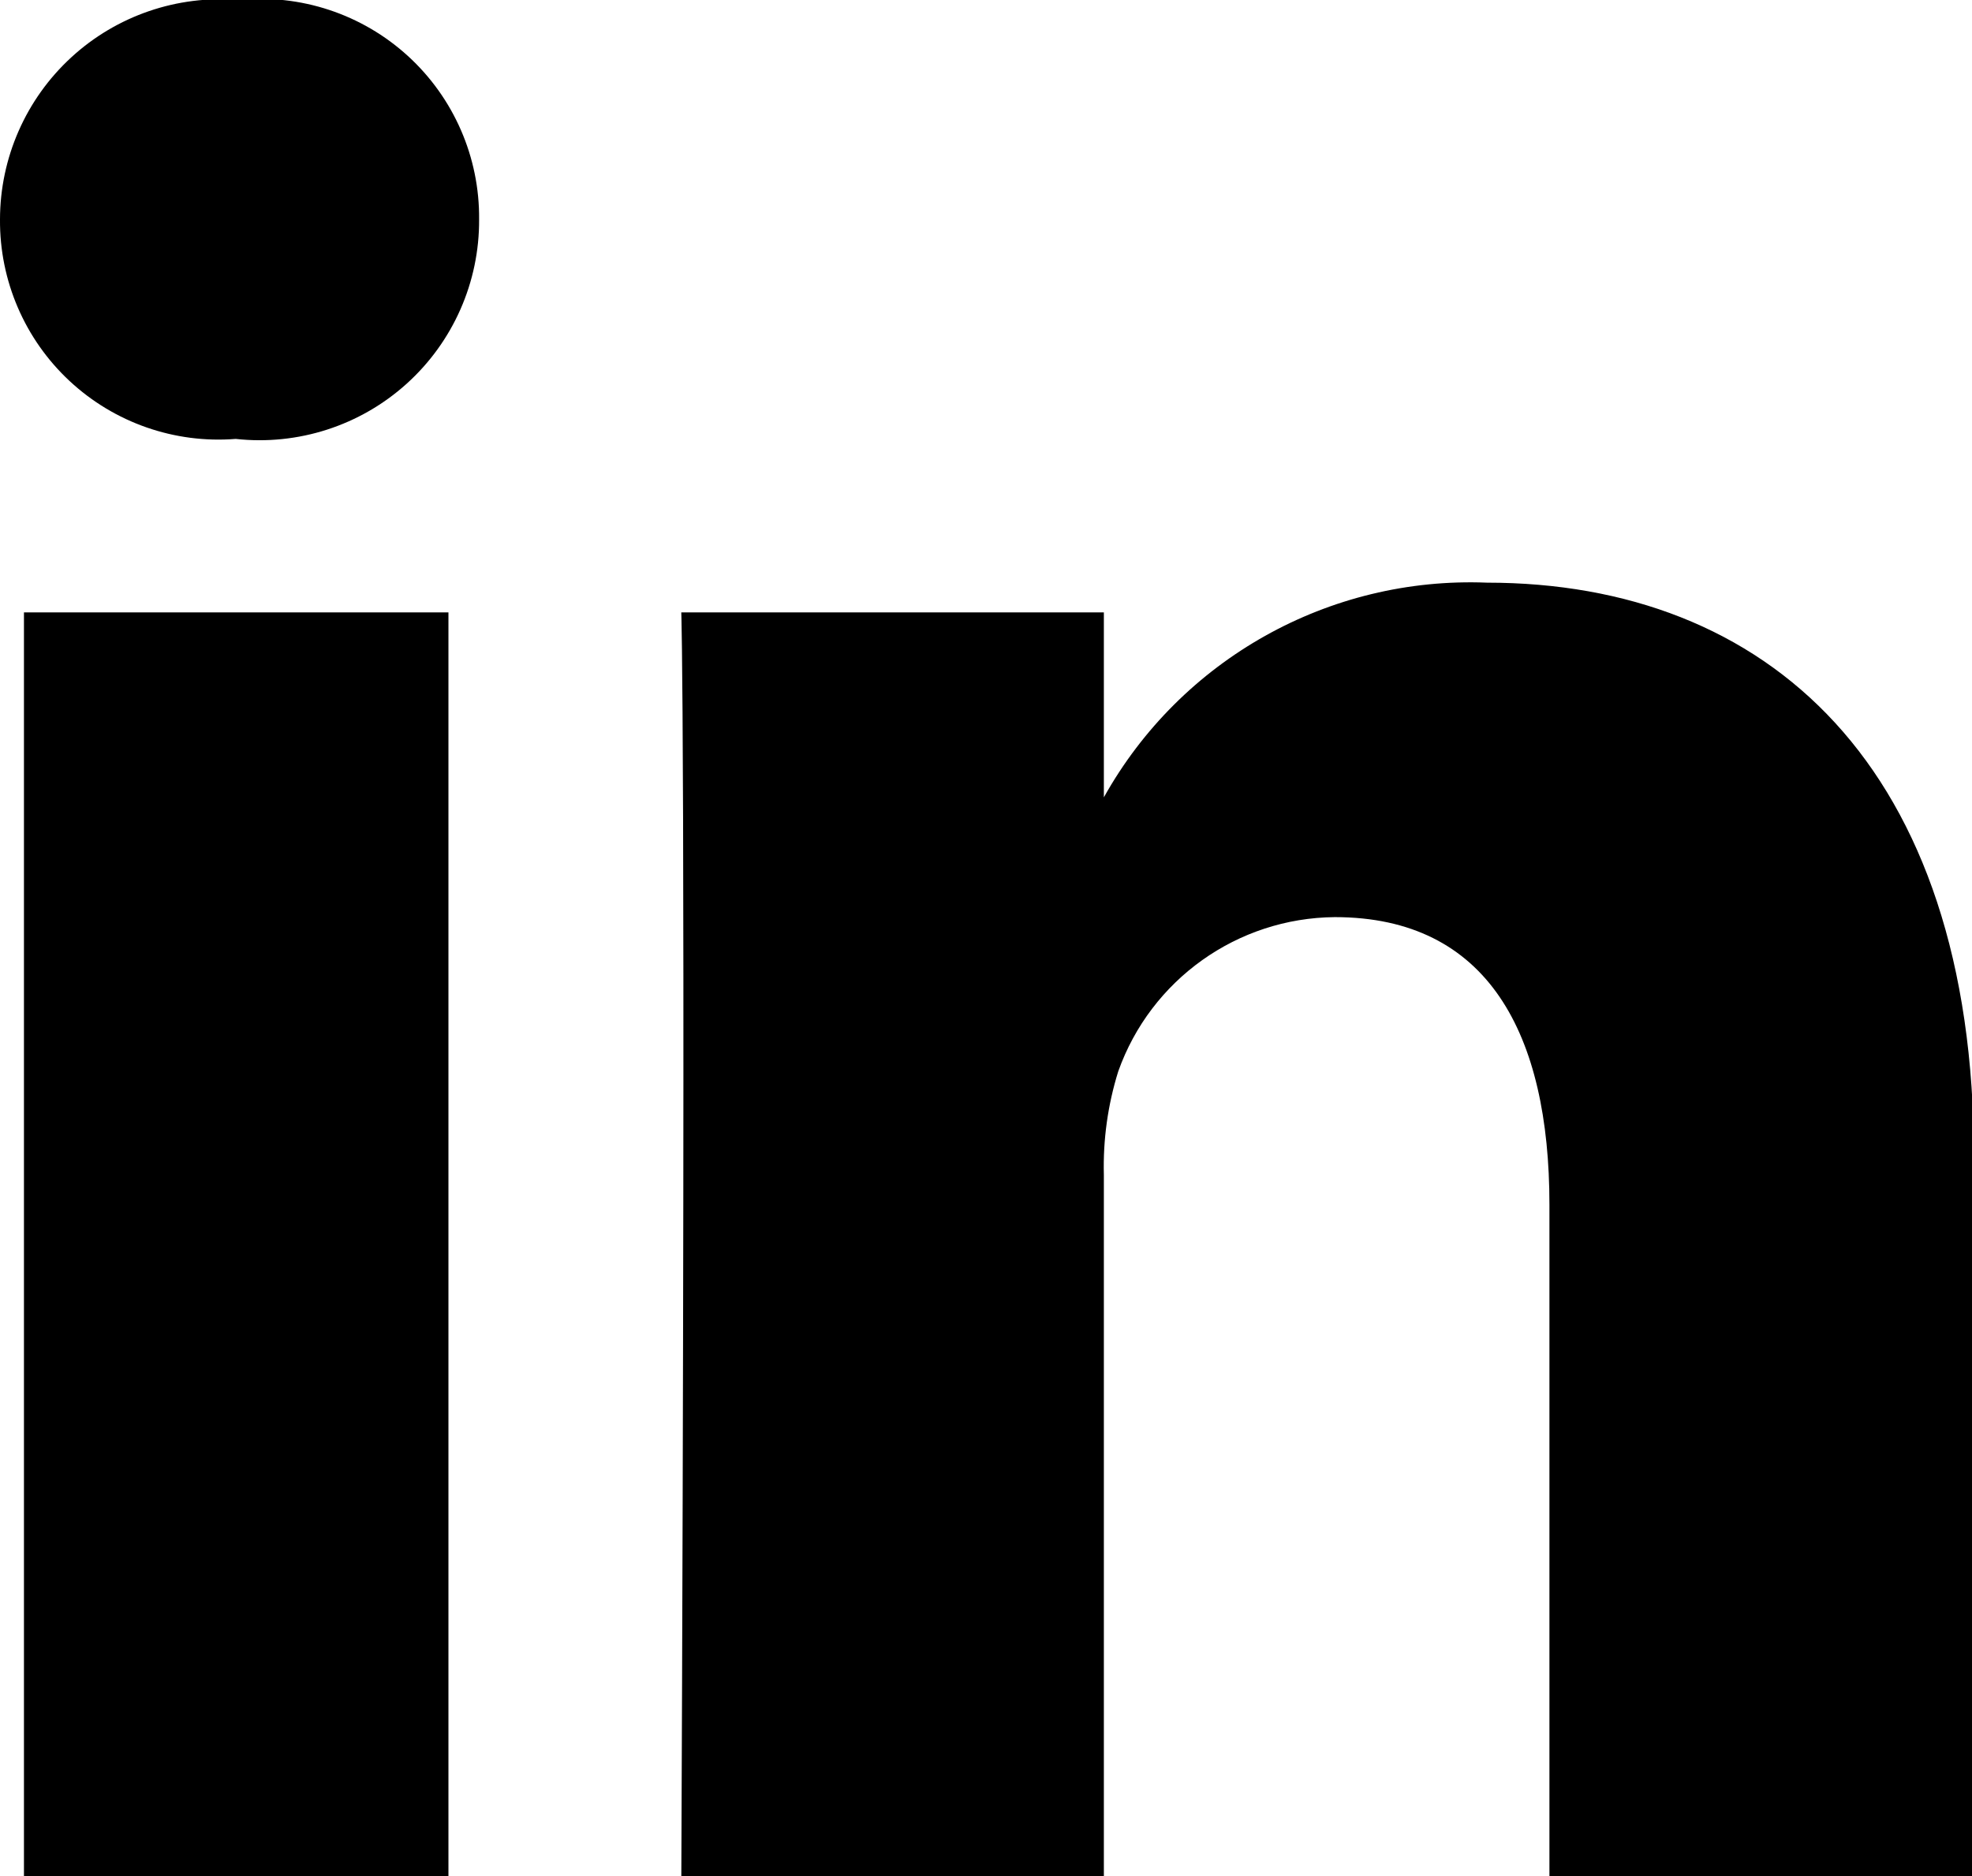
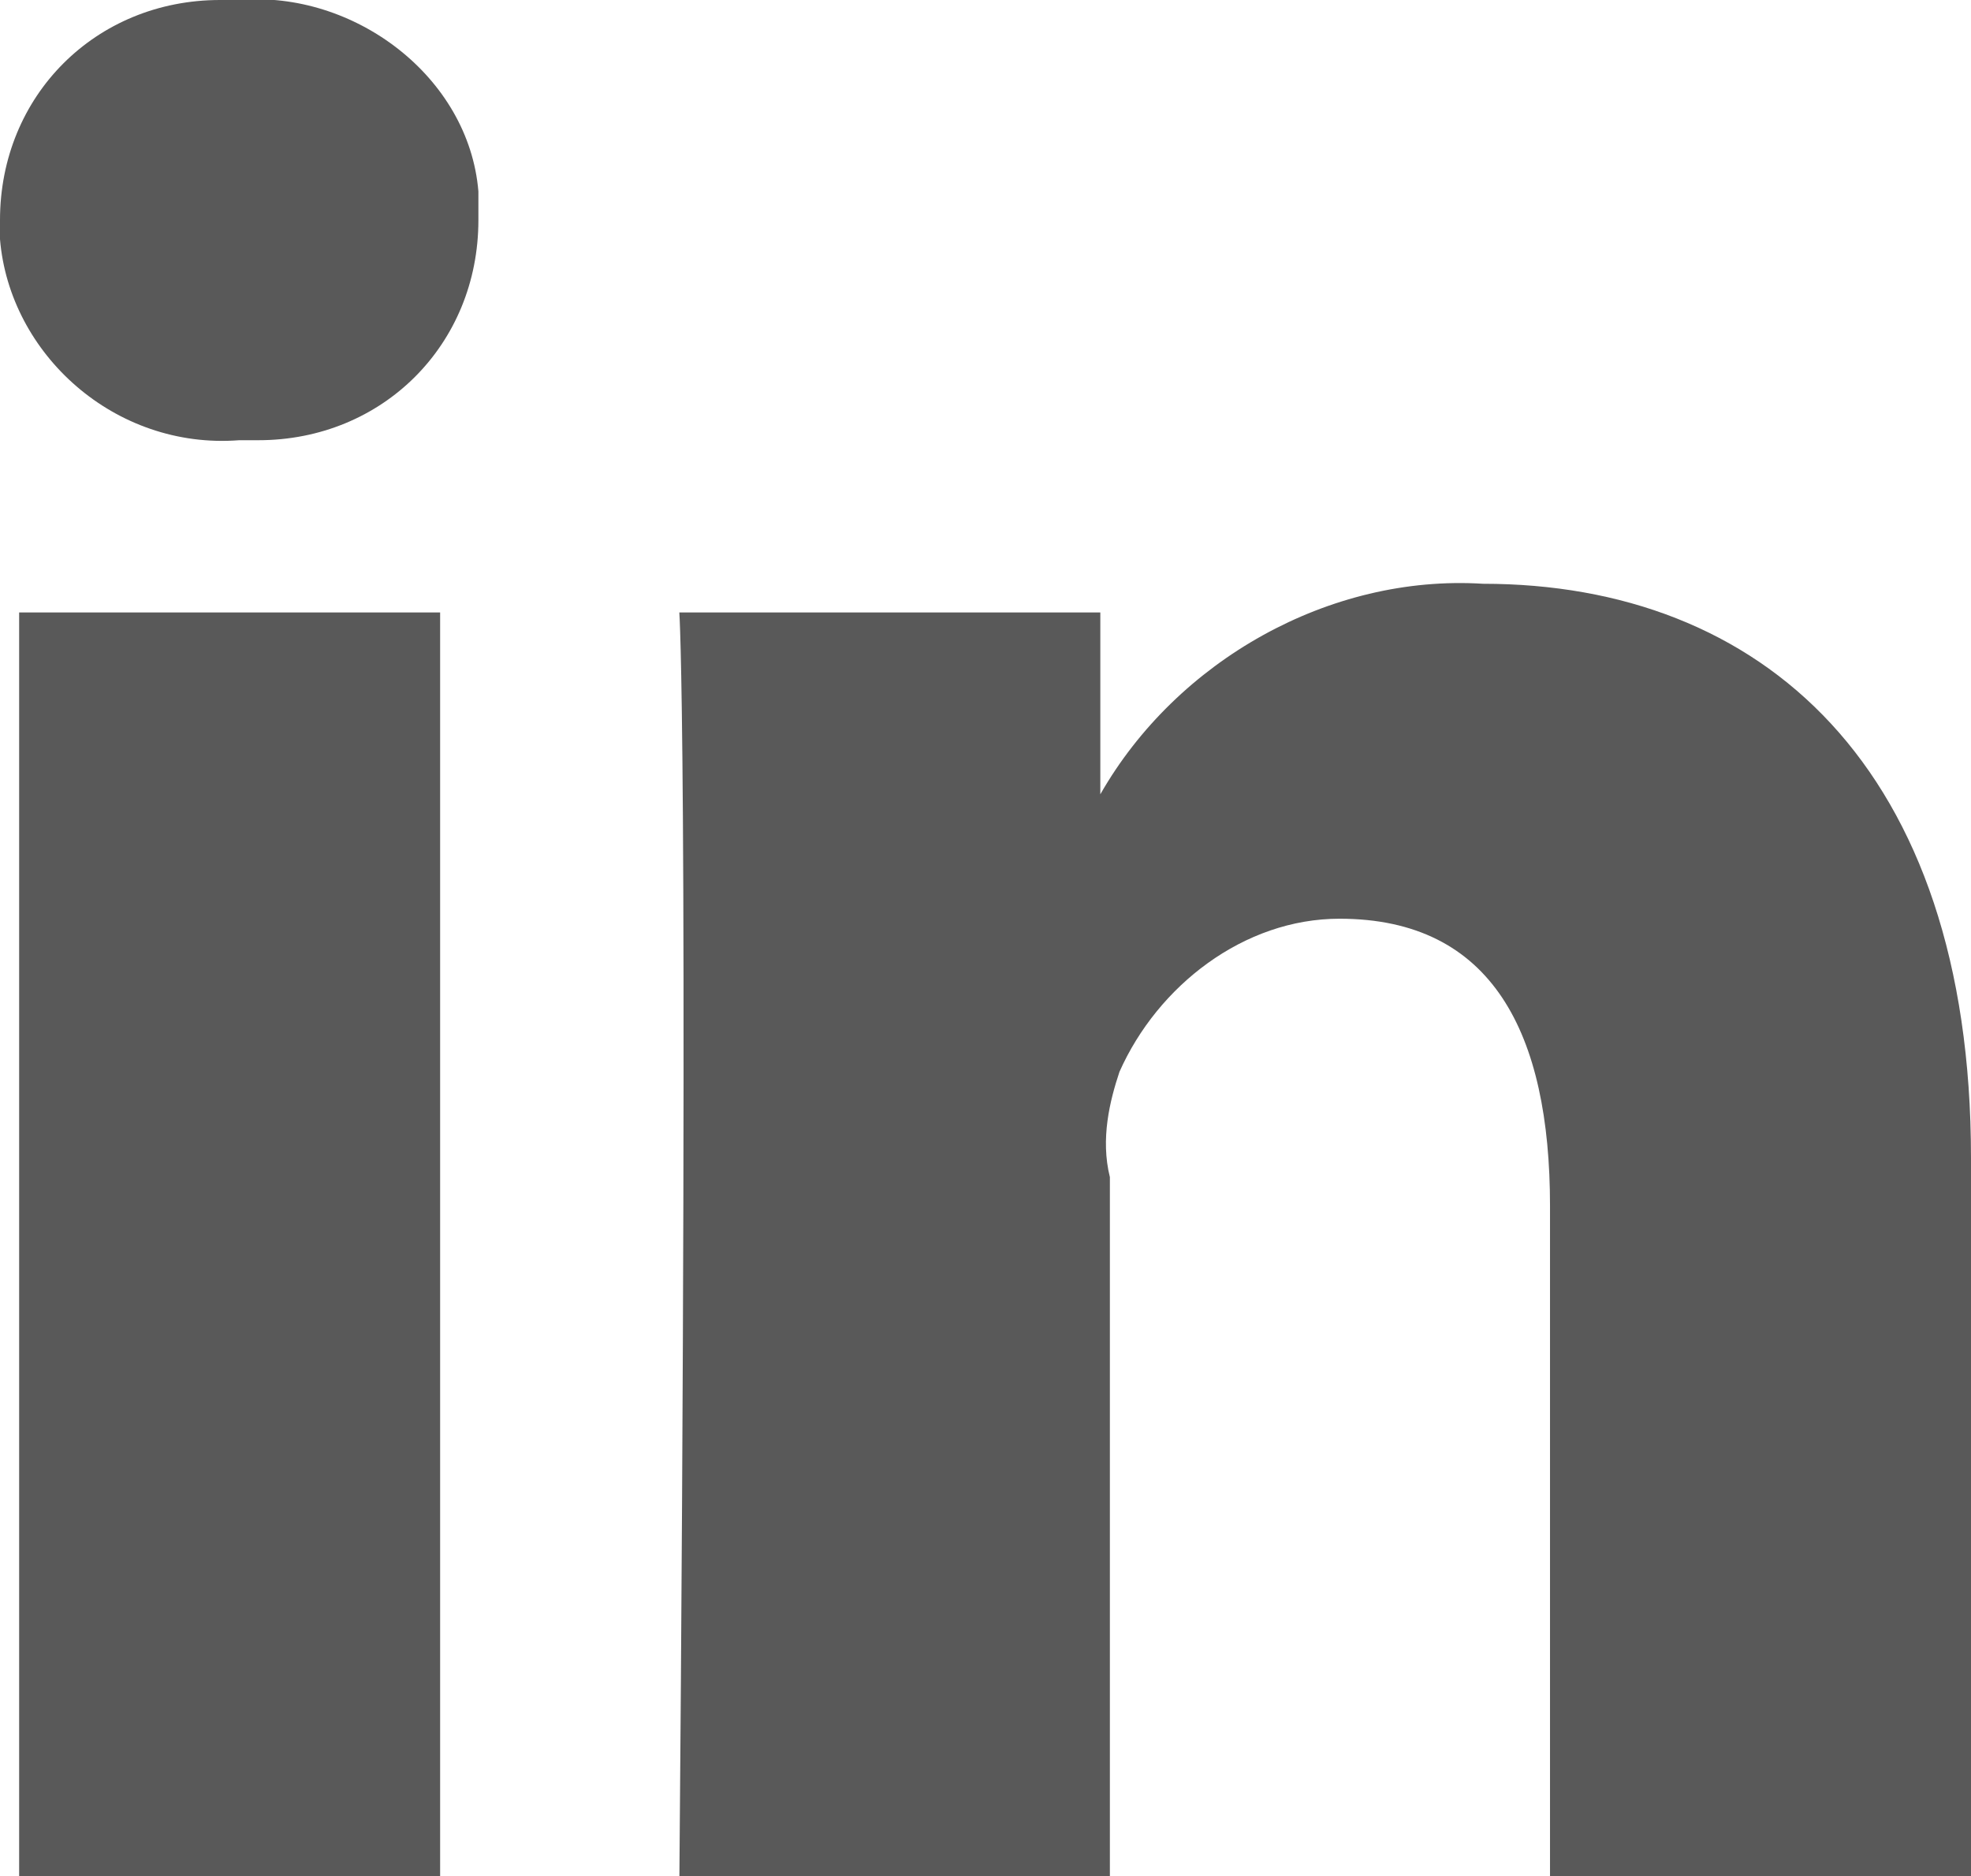
- <svg xmlns="http://www.w3.org/2000/svg" width="20.58" height="19.57" viewBox="0 0 20.58 19.57">
-   <path d="M2.46,4.58h0A2.28,2.28,0,0,1,0,2.29,2.3,2.3,0,0,1,2.49,0,2.28,2.28,0,0,1,5,2.29,2.29,2.29,0,0,1,2.46,4.58ZM4.68,19.67H.25V6.39H4.68Zm15.9,0H16.17v-7.1c0-1.78-.64-3-2.24-3a2.42,2.42,0,0,0-2.26,1.61,3.33,3.33,0,0,0-.15,1.08v7.41H7.11c.05-12,0-13.28,0-13.28h4.41V8.32h0a4.38,4.38,0,0,1,4-2.24c2.91,0,5.08,1.9,5.08,6Z" />
+ <svg xmlns="http://www.w3.org/2000/svg" version="1.1" id="Layer_1" x="0px" y="0px" viewBox="0 0 20.6 19.6" style="enable-background:new 0 0 20.6 19.6;" xml:space="preserve">
+   <style type="text/css">
+ 	.st0{fill:#595959;}
+ </style>
+   <path class="st0" d="M2.5,4.6L2.5,4.6C1.2,4.7,0.1,3.7,0,2.5c0-0.1,0-0.1,0-0.2C0,1,1,0,2.3,0c0.1,0,0.1,0,0.2,0  C3.7-0.1,4.9,0.8,5,2c0,0.1,0,0.2,0,0.3c0,1.3-1,2.3-2.3,2.3C2.6,4.6,2.5,4.6,2.5,4.6z M4.7,19.7H0.2V6.4h4.4V19.7z M20.6,19.7h-4.4  v-7.1c0-1.8-0.6-3-2.2-3c-1,0-1.9,0.7-2.3,1.6c-0.1,0.3-0.2,0.7-0.1,1.1v7.4H7.1c0.1-12,0-13.3,0-13.3h4.4v1.9l0,0  c0.8-1.4,2.4-2.3,4-2.2c2.9,0,5.1,1.9,5.1,6L20.6,19.7z" />
</svg>
